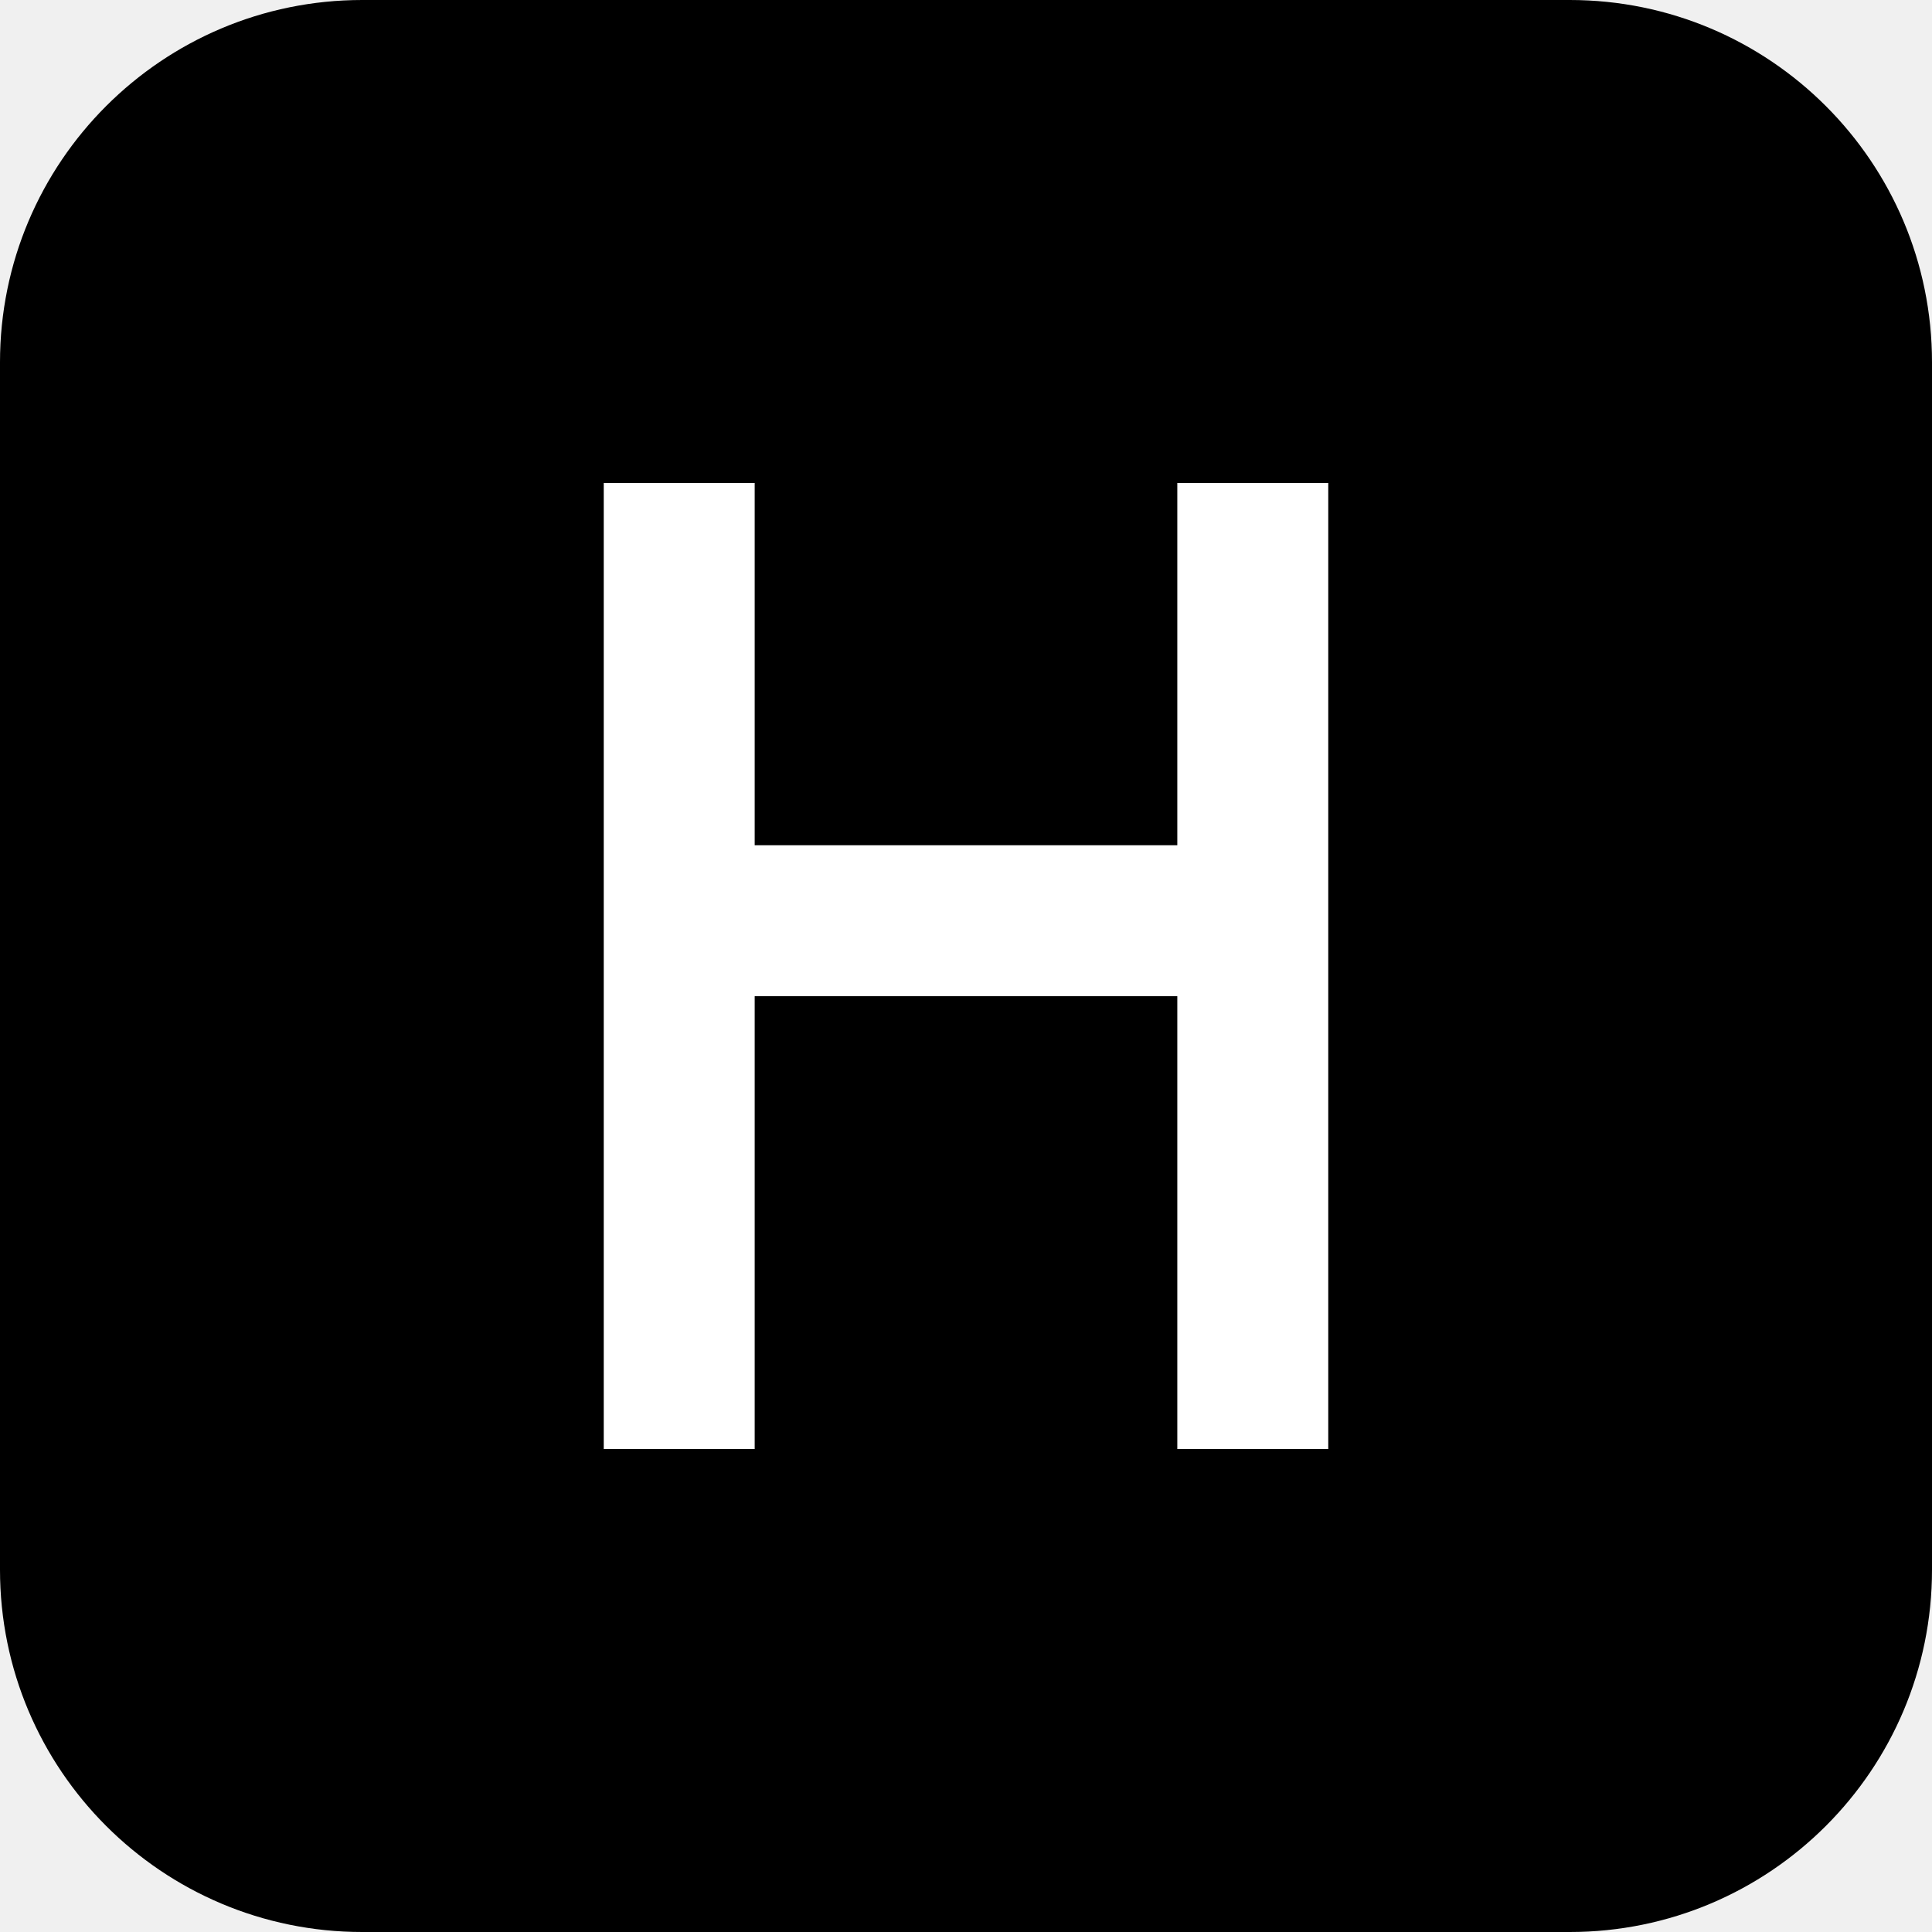
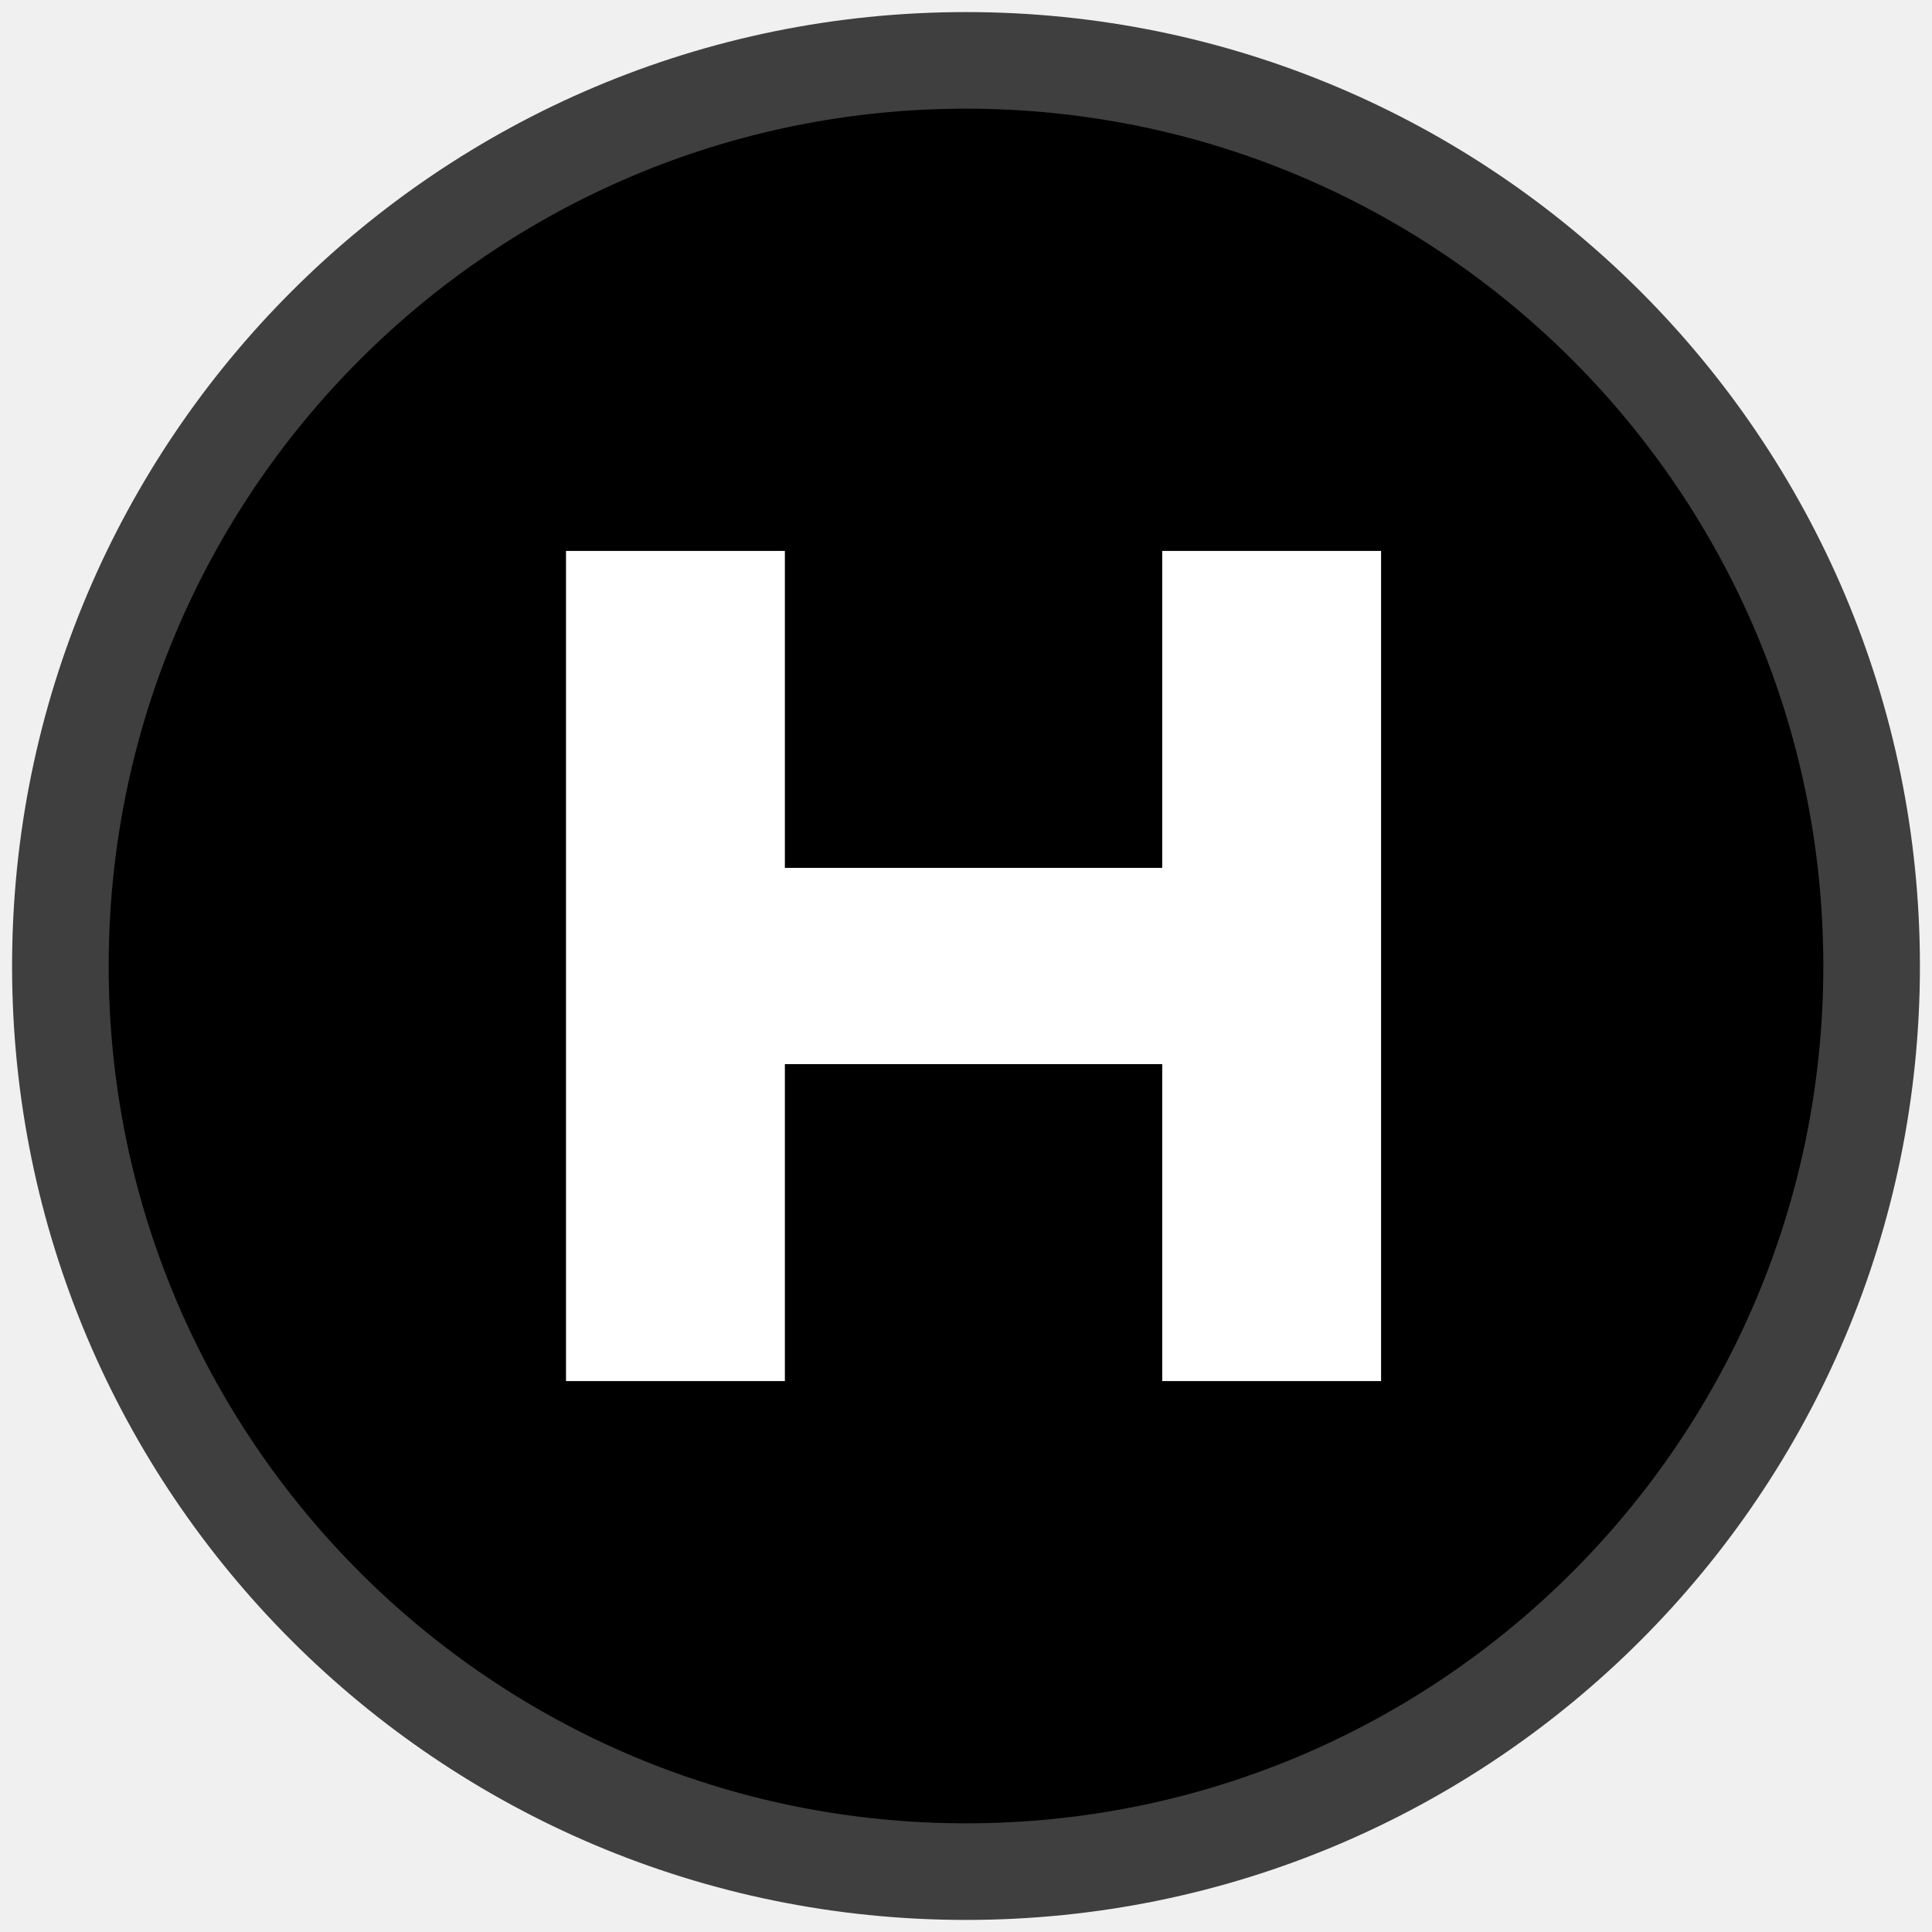
- <svg xmlns="http://www.w3.org/2000/svg" width="512" height="512" viewBox="0 0 128 128">
-   <rect x="0" y="0" width="128" height="128" rx="24" fill="#000000" />
-   <path d="M 40 32            L 50 32            L 50 56            L 78 56            L 78 32            L 88 32            L 88 96            L 78 96            L 78 66            L 50 66            L 50 96            L 40 96            Z" fill="#ffffff" />
+ <svg xmlns="http://www.w3.org/2000/svg" width="256" height="256" viewBox="0 0 256 256">
+   <circle cx="128" cy="128" r="120" fill="#000000" stroke="#3f3f3f" stroke-width="12.8" />
+   <path d="M75 73h29v42h50v-42h29v110h-29v-42h-50v42h-29z" fill="#ffffff" />
</svg>
